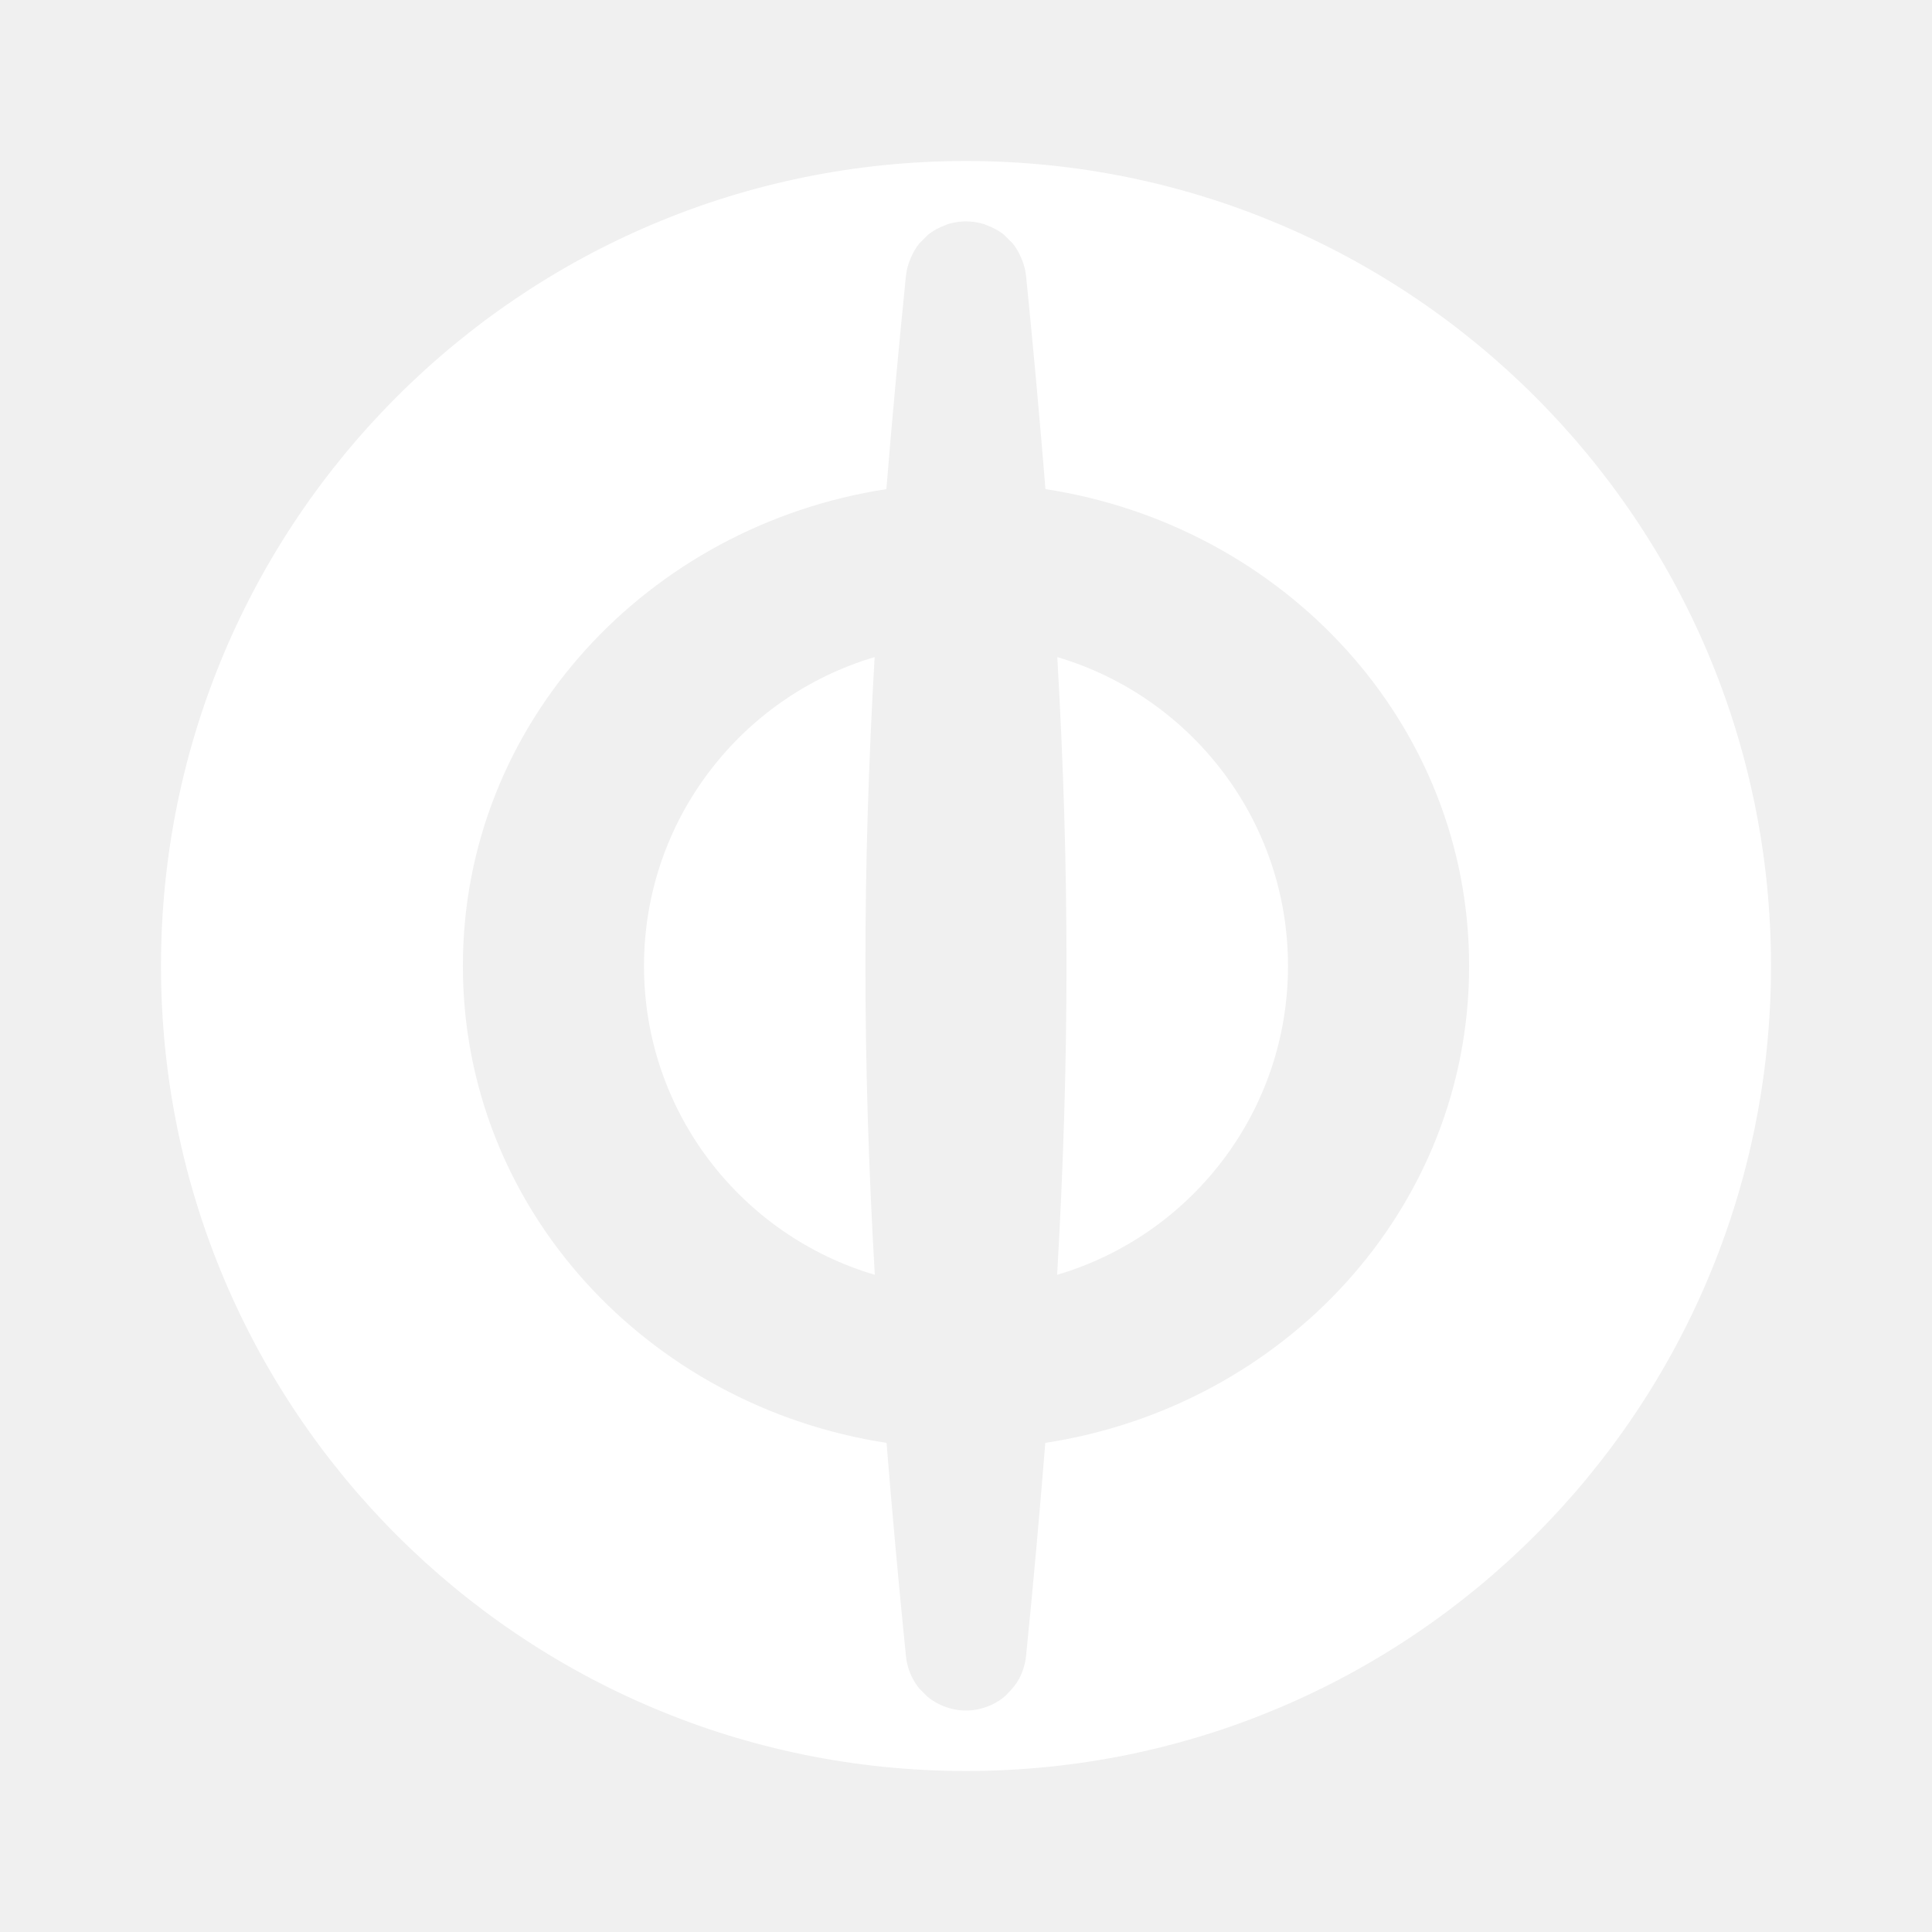
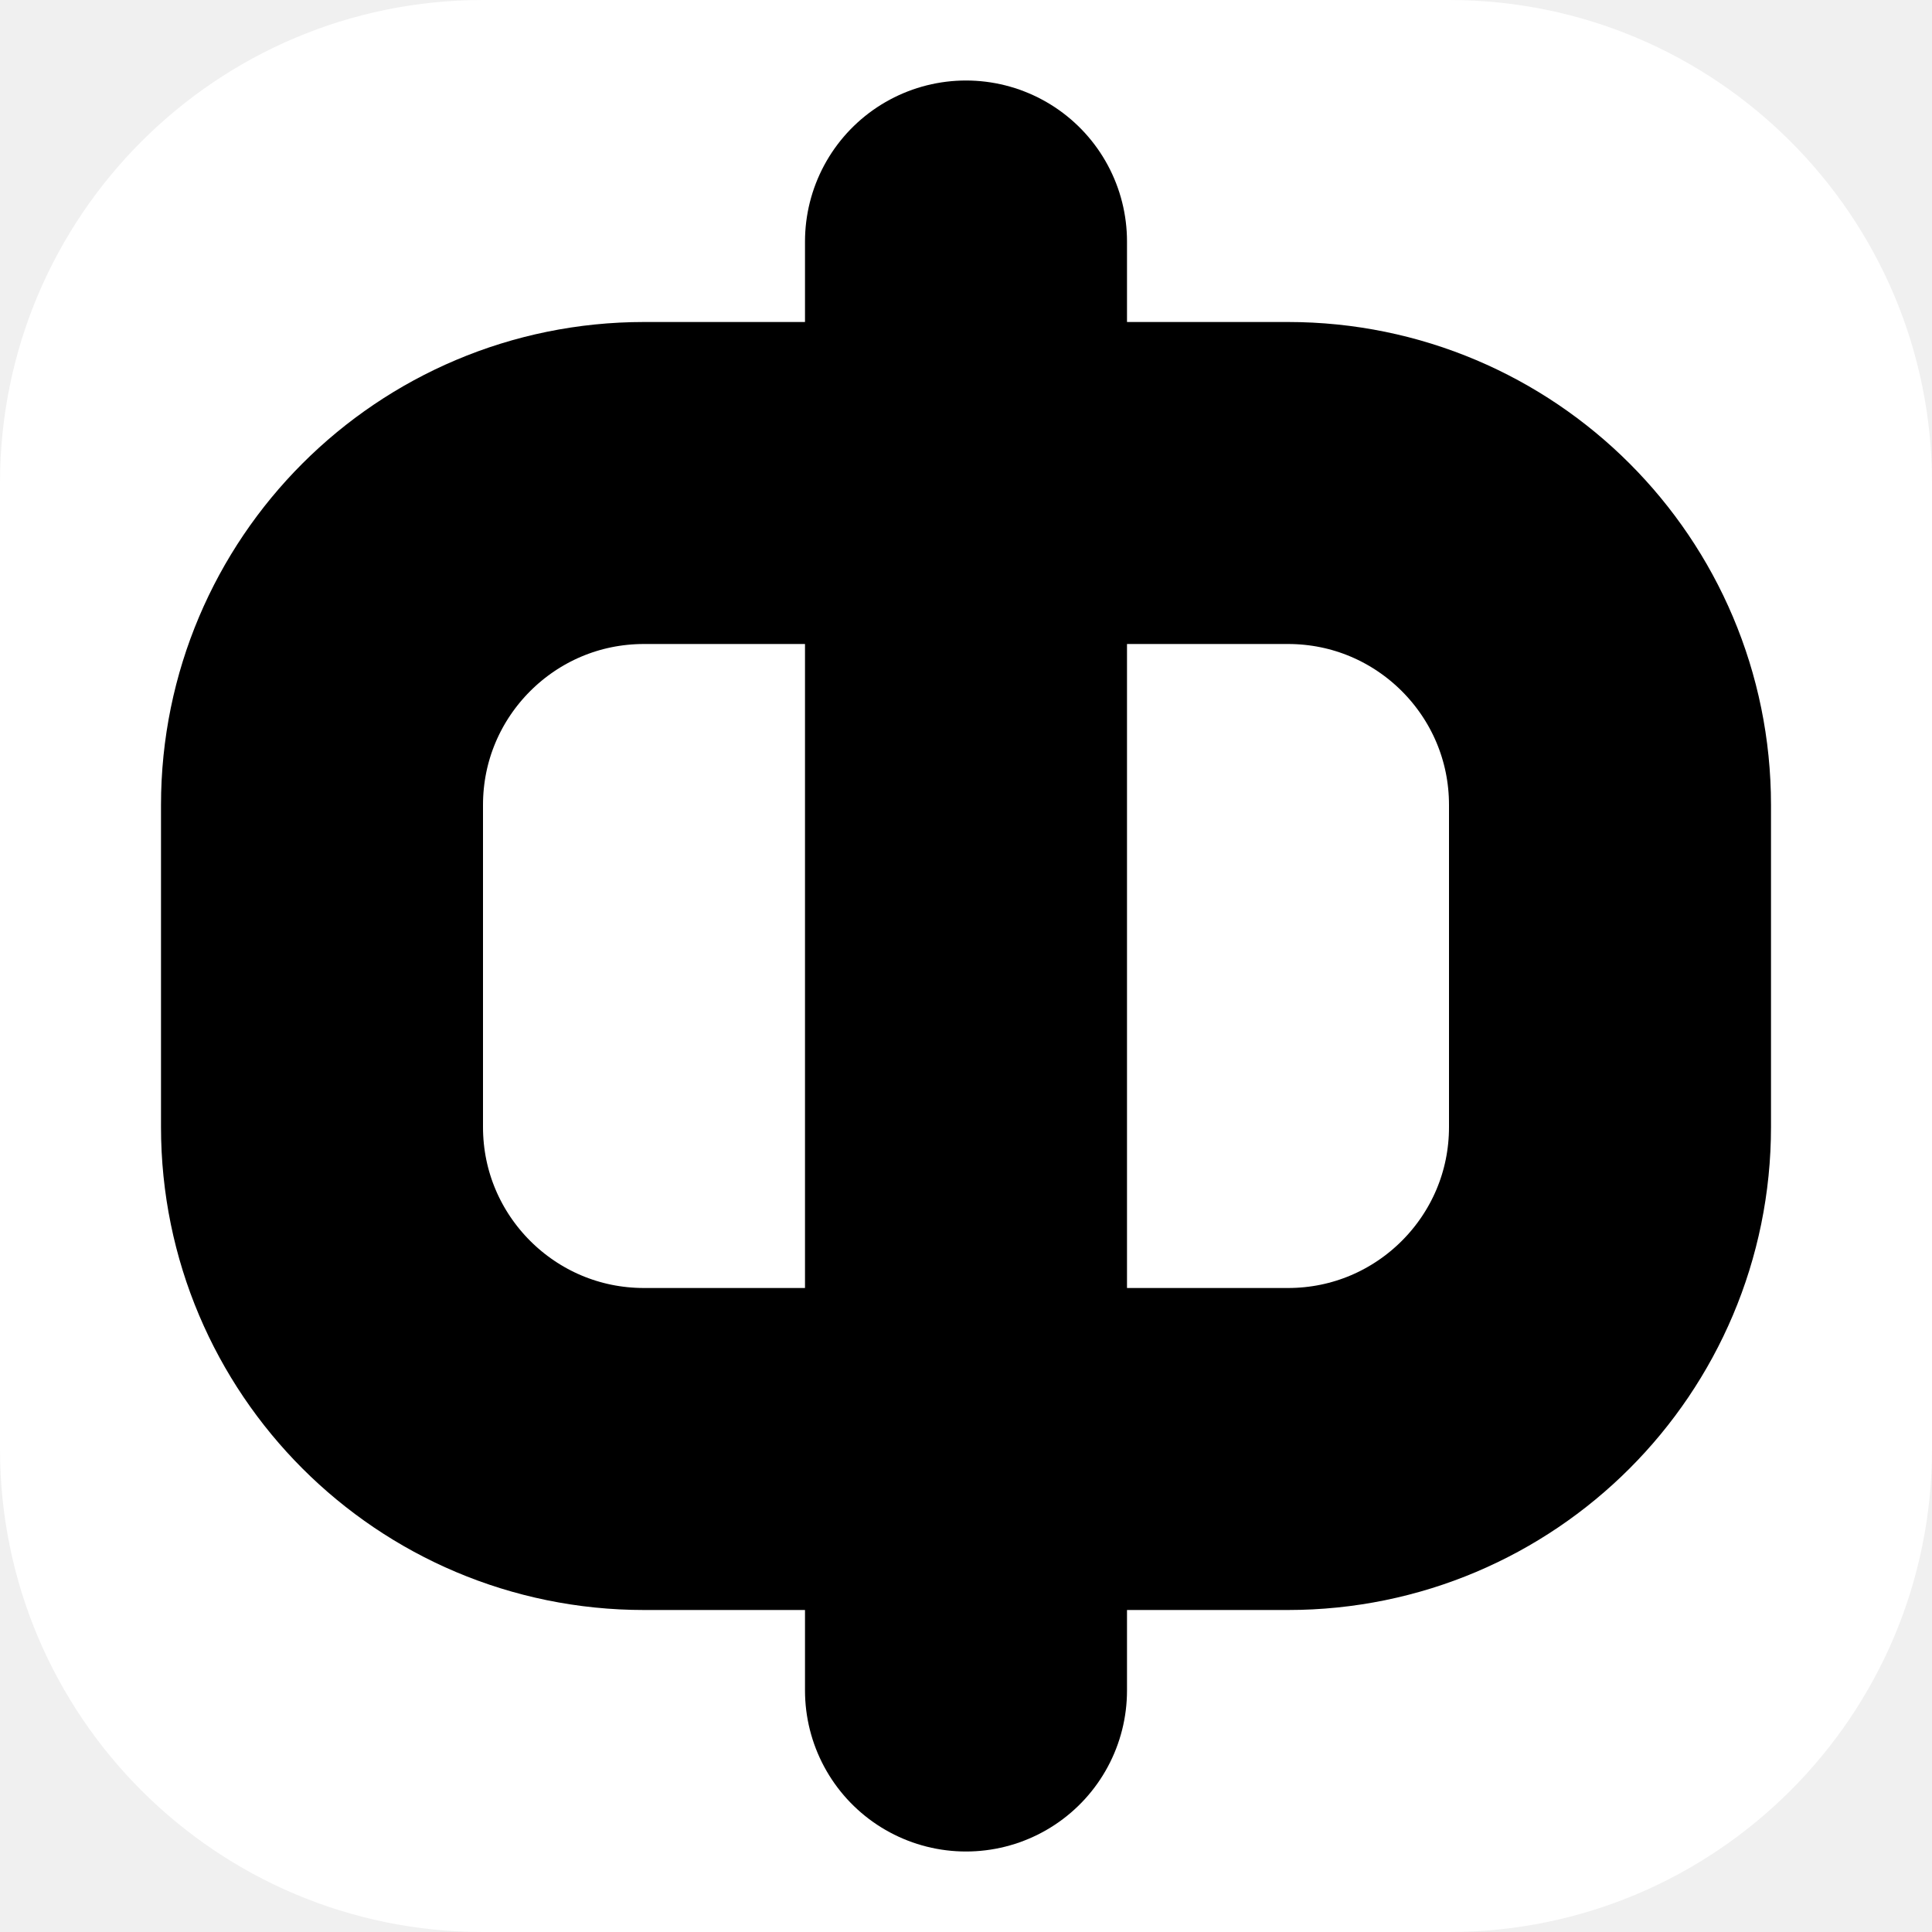
<svg xmlns="http://www.w3.org/2000/svg" width="24" height="24" viewBox="0 0 24 24" fill="none">
-   <path d="M10.865 8.163C10.712 10.813 10.712 13.157 10.867 15.836C9.21 15.347 8 13.816 8 12C8 10.185 9.209 8.652 10.865 8.163Z" fill="white" style="fill:white;fill-opacity:1;" />
-   <path d="M13.134 8.163C14.791 8.652 16 10.185 16 12C16 13.816 14.79 15.348 13.132 15.836C13.287 13.157 13.287 10.813 13.134 8.163Z" fill="white" style="fill:white;fill-opacity:1;" />
-   <path fill-rule="evenodd" clip-rule="evenodd" d="M12 2C17.523 2 22 6.477 22 12C22 17.523 17.523 22 12 22C6.477 22 2 17.523 2 12C2 6.477 6.477 2 12 2ZM11.998 2.75C11.97 2.75 11.943 2.752 11.916 2.755C11.87 2.76 11.826 2.769 11.783 2.782L11.777 2.783C11.767 2.786 11.757 2.792 11.747 2.796C11.666 2.825 11.591 2.865 11.525 2.919L11.419 3.025C11.374 3.08 11.341 3.142 11.313 3.207C11.284 3.275 11.262 3.347 11.254 3.425C11.16 4.36 11.079 5.238 11.011 6.076C8.061 6.529 5.75 8.972 5.75 12C5.75 15.028 8.062 17.472 11.013 17.924C11.08 18.761 11.16 19.639 11.254 20.574C11.258 20.62 11.268 20.665 11.28 20.708C11.295 20.76 11.315 20.81 11.341 20.857C11.364 20.901 11.392 20.941 11.423 20.979L11.521 21.077L11.524 21.079C11.602 21.143 11.693 21.19 11.791 21.219C11.83 21.23 11.871 21.239 11.913 21.244C11.942 21.247 11.971 21.249 12 21.249C12.029 21.249 12.058 21.247 12.086 21.244C12.128 21.239 12.169 21.23 12.208 21.219C12.306 21.19 12.397 21.143 12.475 21.079C12.494 21.063 12.51 21.045 12.527 21.027C12.578 20.977 12.623 20.921 12.658 20.857C12.684 20.81 12.704 20.76 12.719 20.708C12.731 20.665 12.742 20.62 12.746 20.574C12.84 19.639 12.918 18.76 12.985 17.924C15.937 17.473 18.25 15.029 18.25 12C18.25 8.972 15.938 6.528 12.987 6.076C12.919 5.238 12.84 4.36 12.746 3.425C12.738 3.347 12.716 3.275 12.687 3.207C12.659 3.142 12.626 3.08 12.581 3.025L12.475 2.919C12.409 2.865 12.333 2.825 12.252 2.796C12.242 2.792 12.232 2.786 12.222 2.783L12.216 2.782C12.173 2.769 12.129 2.76 12.083 2.755C12.056 2.752 12.029 2.75 12.002 2.75H11.998Z" fill="white" style="fill:white;fill-opacity:1;" />
+   <rect width="24" height="24" rx="6" fill="white" style="fill:white;fill-opacity:1;" />
+   <path d="M12 3V21" stroke="black" style="stroke:black;stroke-opacity:1;" stroke-width="4" stroke-linecap="round" />
+   <rect x="4" y="6" width="16" height="12" rx="4" stroke="black" style="stroke:black;stroke-opacity:1;" stroke-width="4" stroke-linecap="round" />
</svg>
